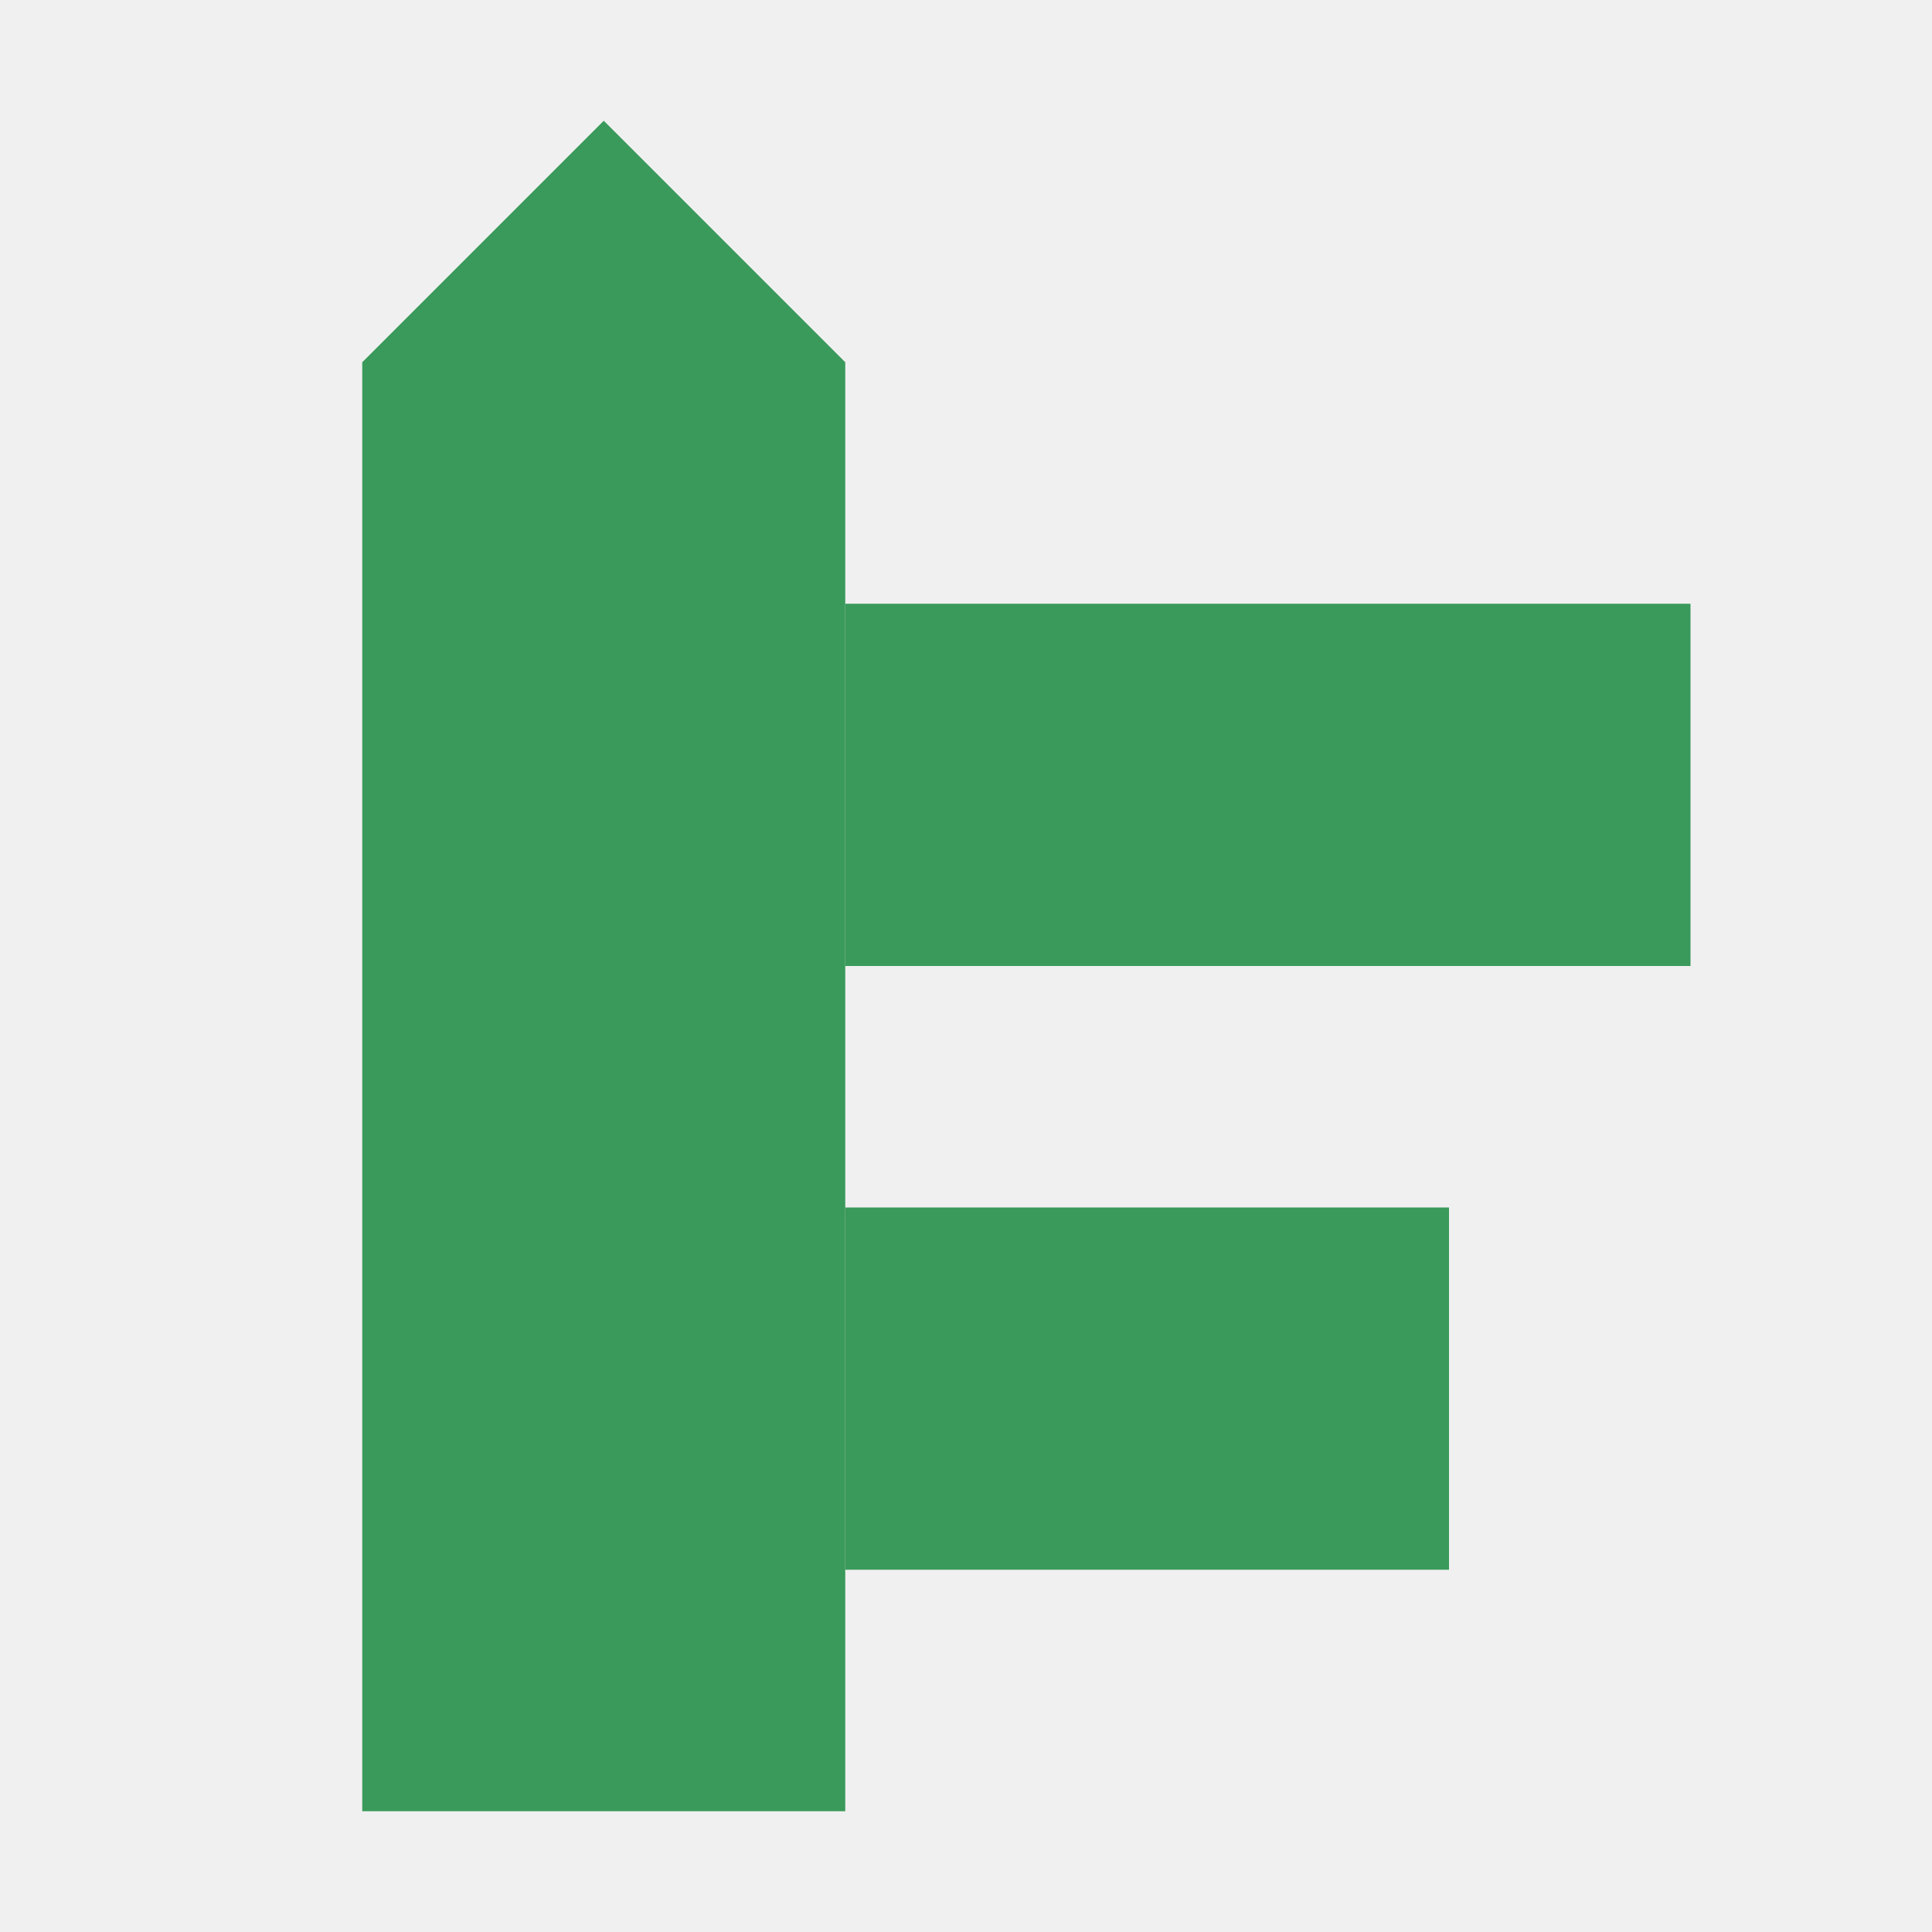
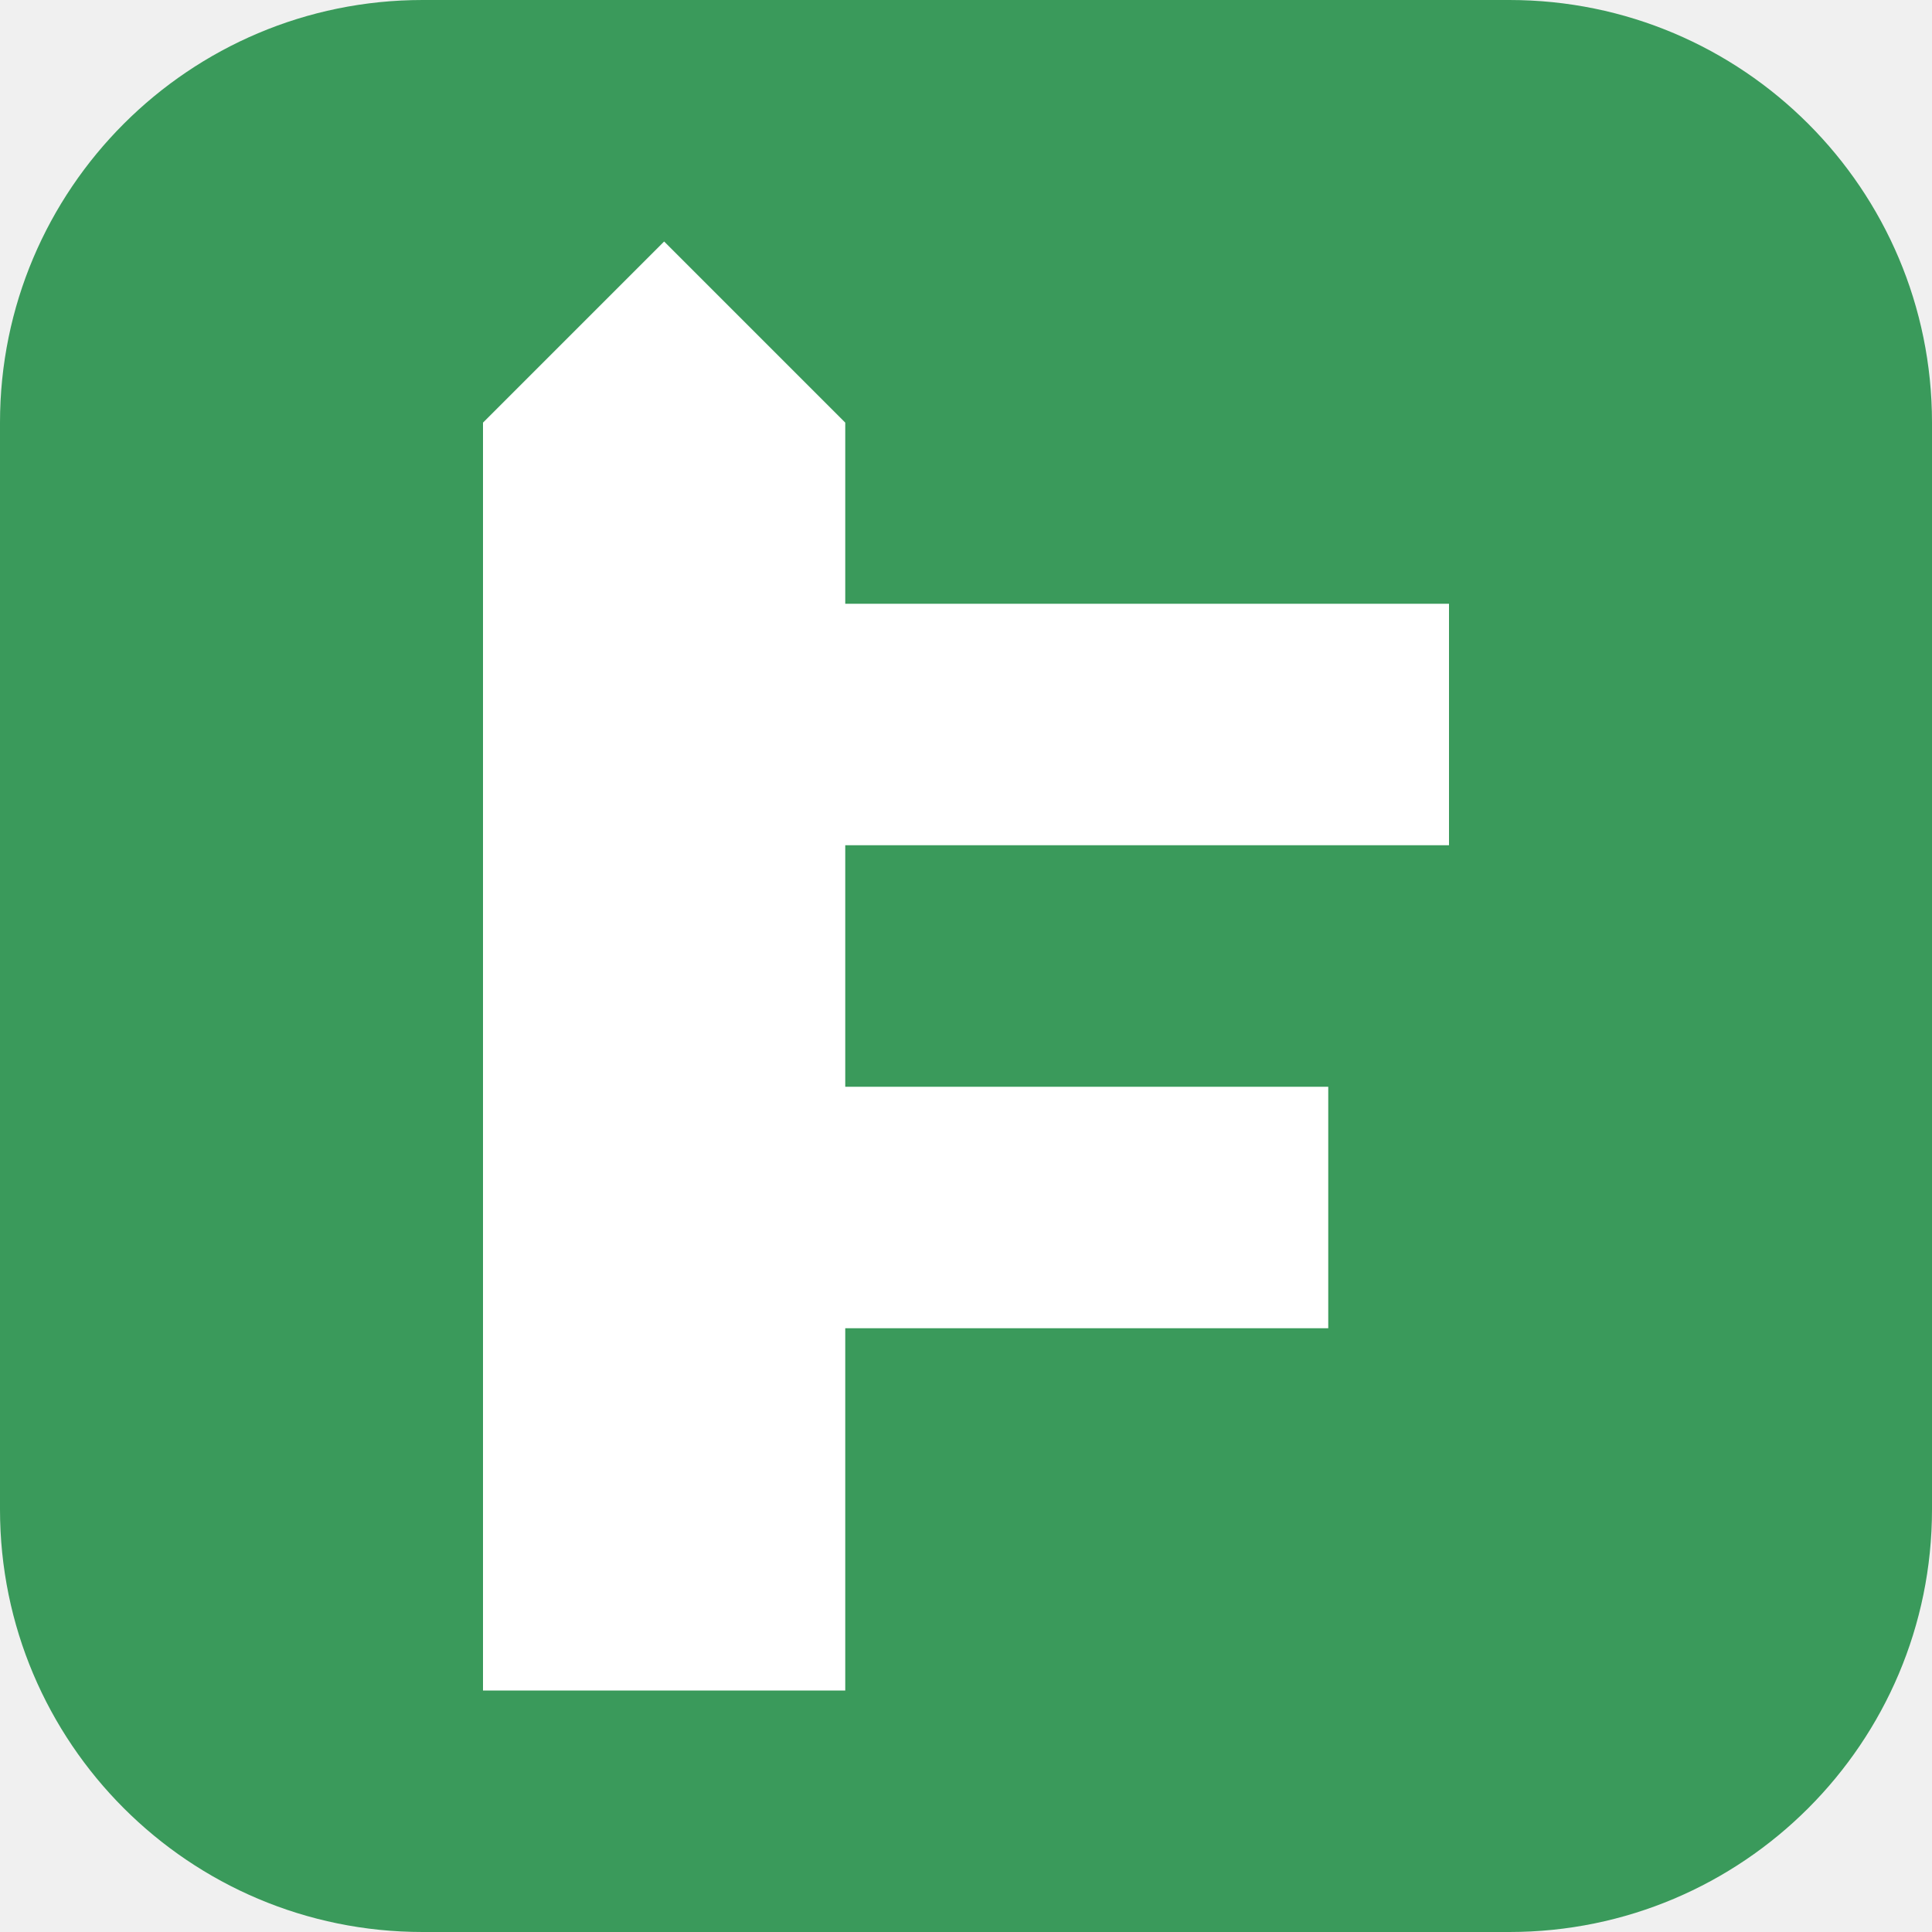
<svg xmlns="http://www.w3.org/2000/svg" width="32" height="32" viewBox="0 0 16 16">
-   <polygon points="3,15 3,3 5,1 7,3 7,15" fill="#3A9A5B" />
-   <rect x="7" y="5" width="7" height="3" fill="#3A9A5B" />
-   <rect x="7" y="10" width="5" height="3" fill="#3A9A5B" />
+   <rect x="0" y="0" width="16" height="16" rx="3.5" fill="#3A9A5B" />
+   <polygon points="4,14 4,3.5 5.5,2 7,3.5 7,5 12,5 12,7 7,7 7,9 11,9 11,11 7,11 7,14" fill="#FFFFFF" />
</svg>
